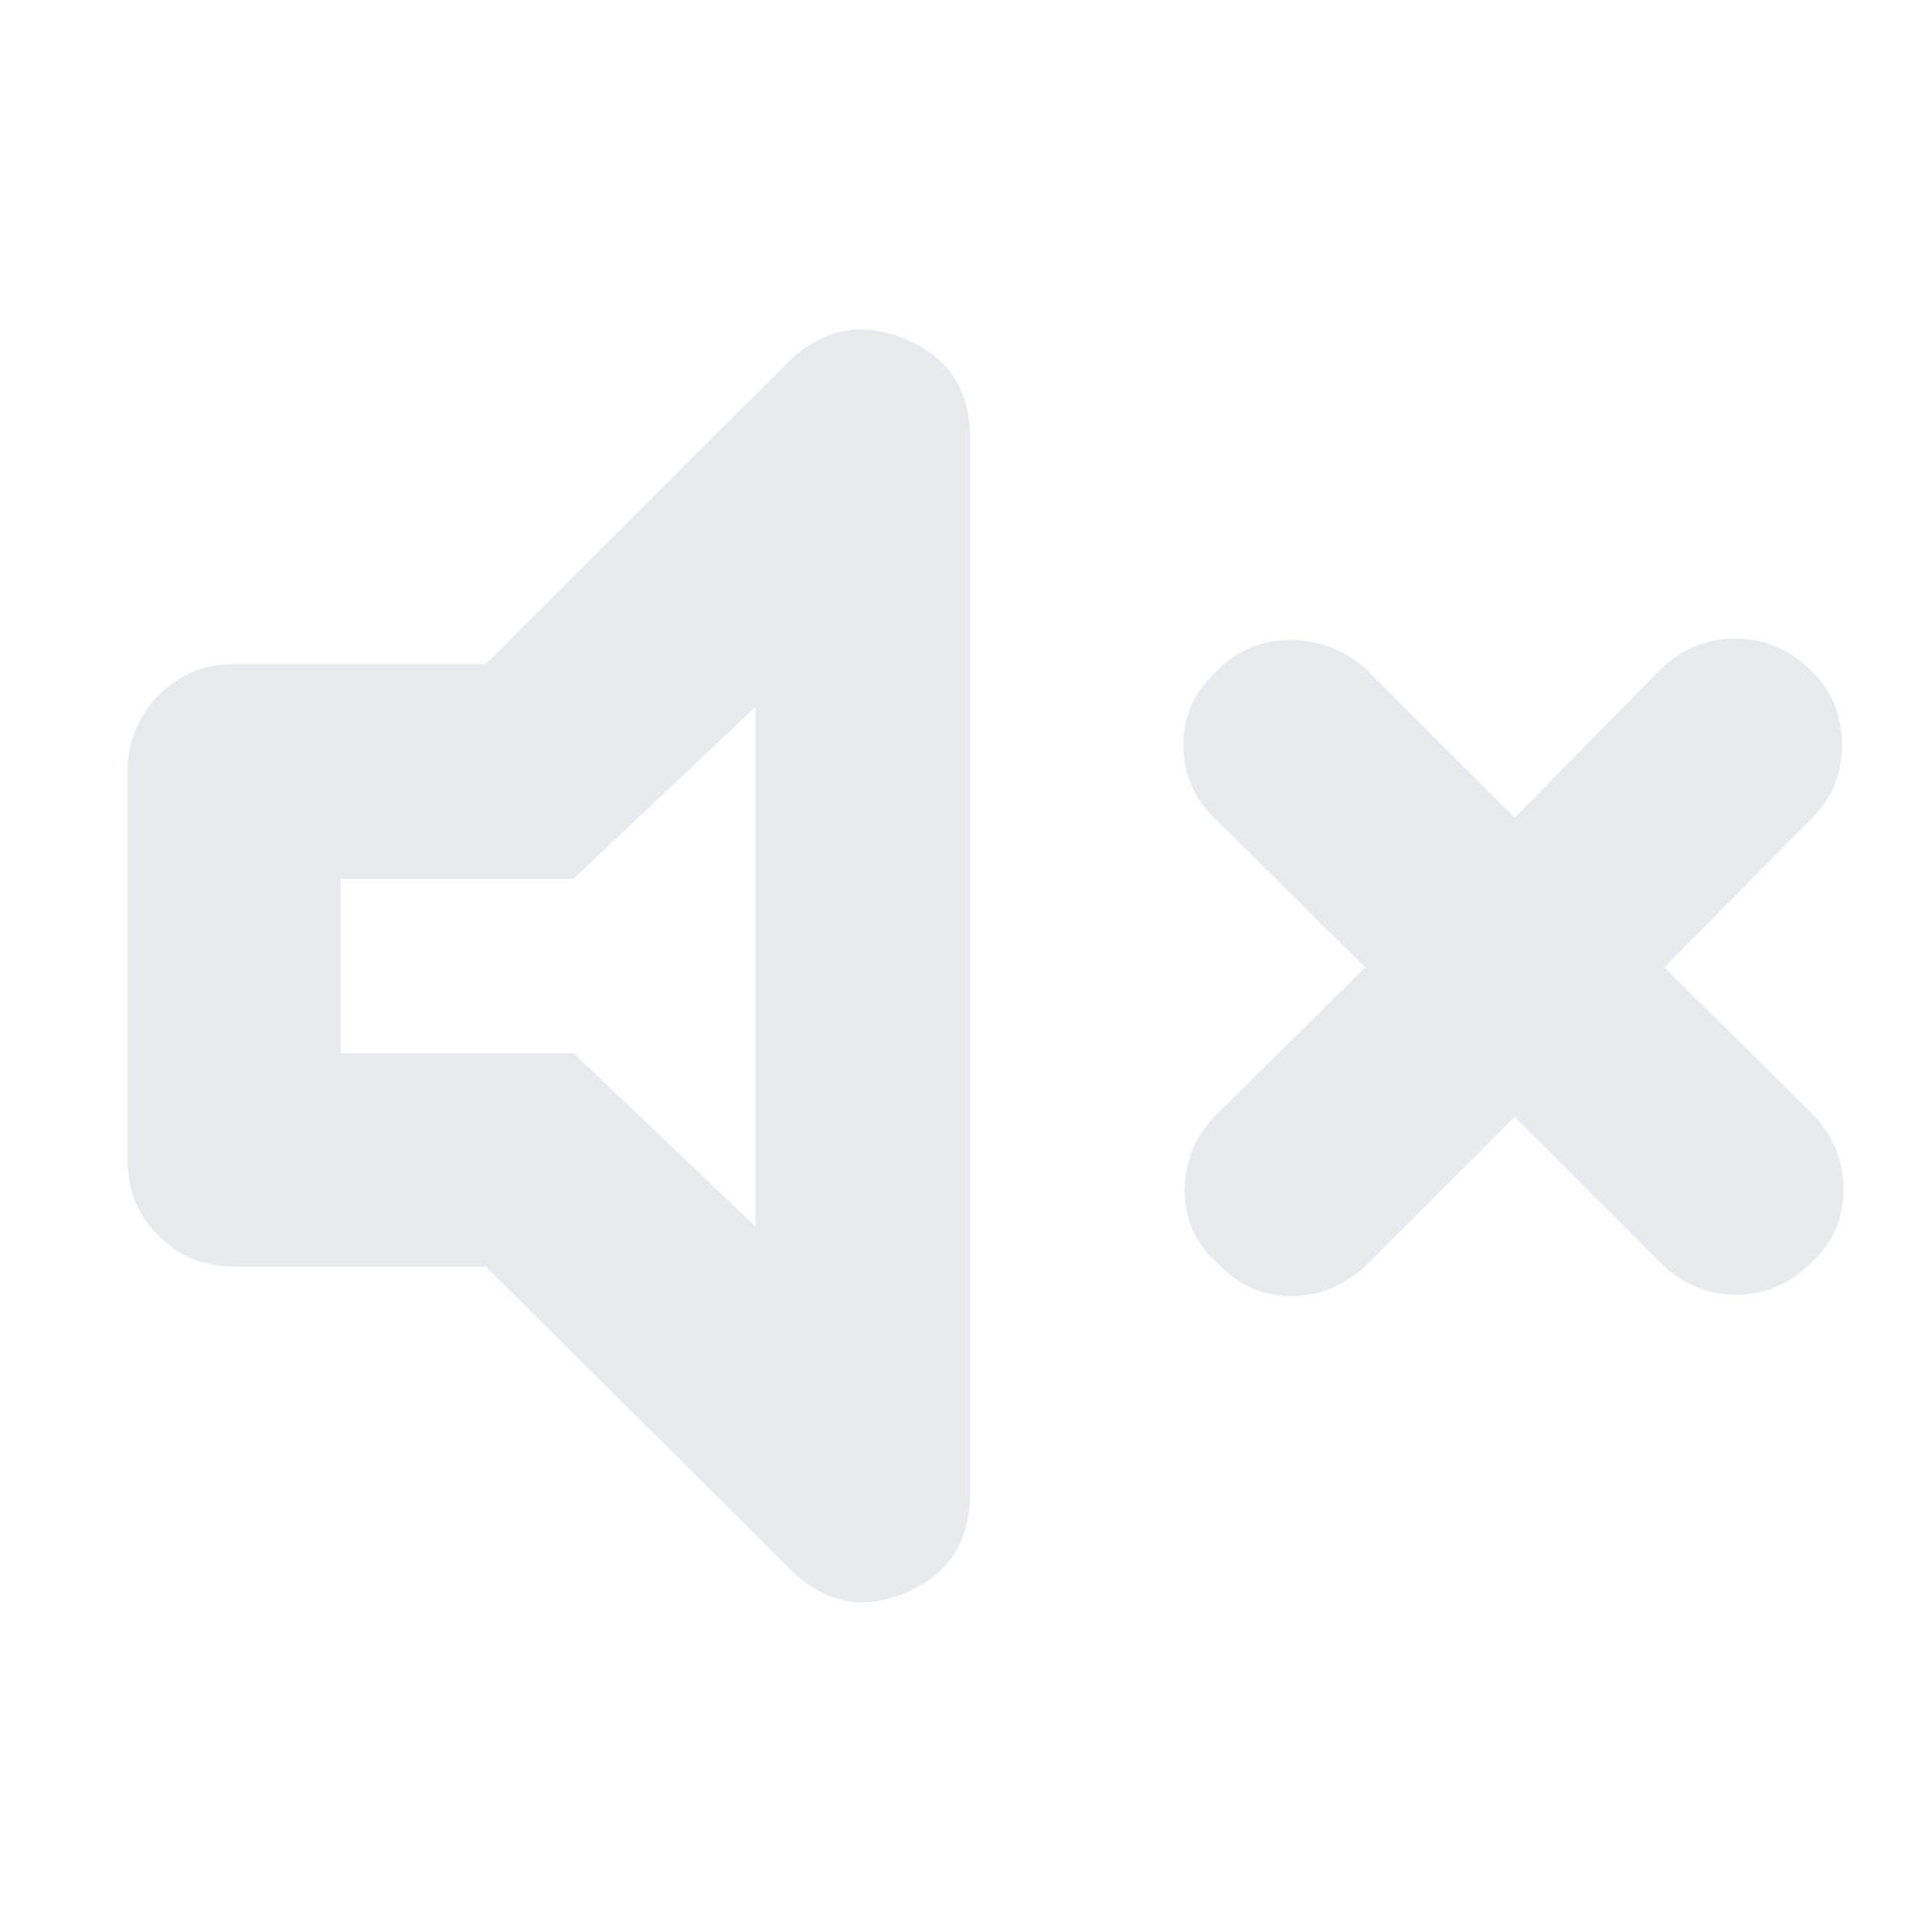
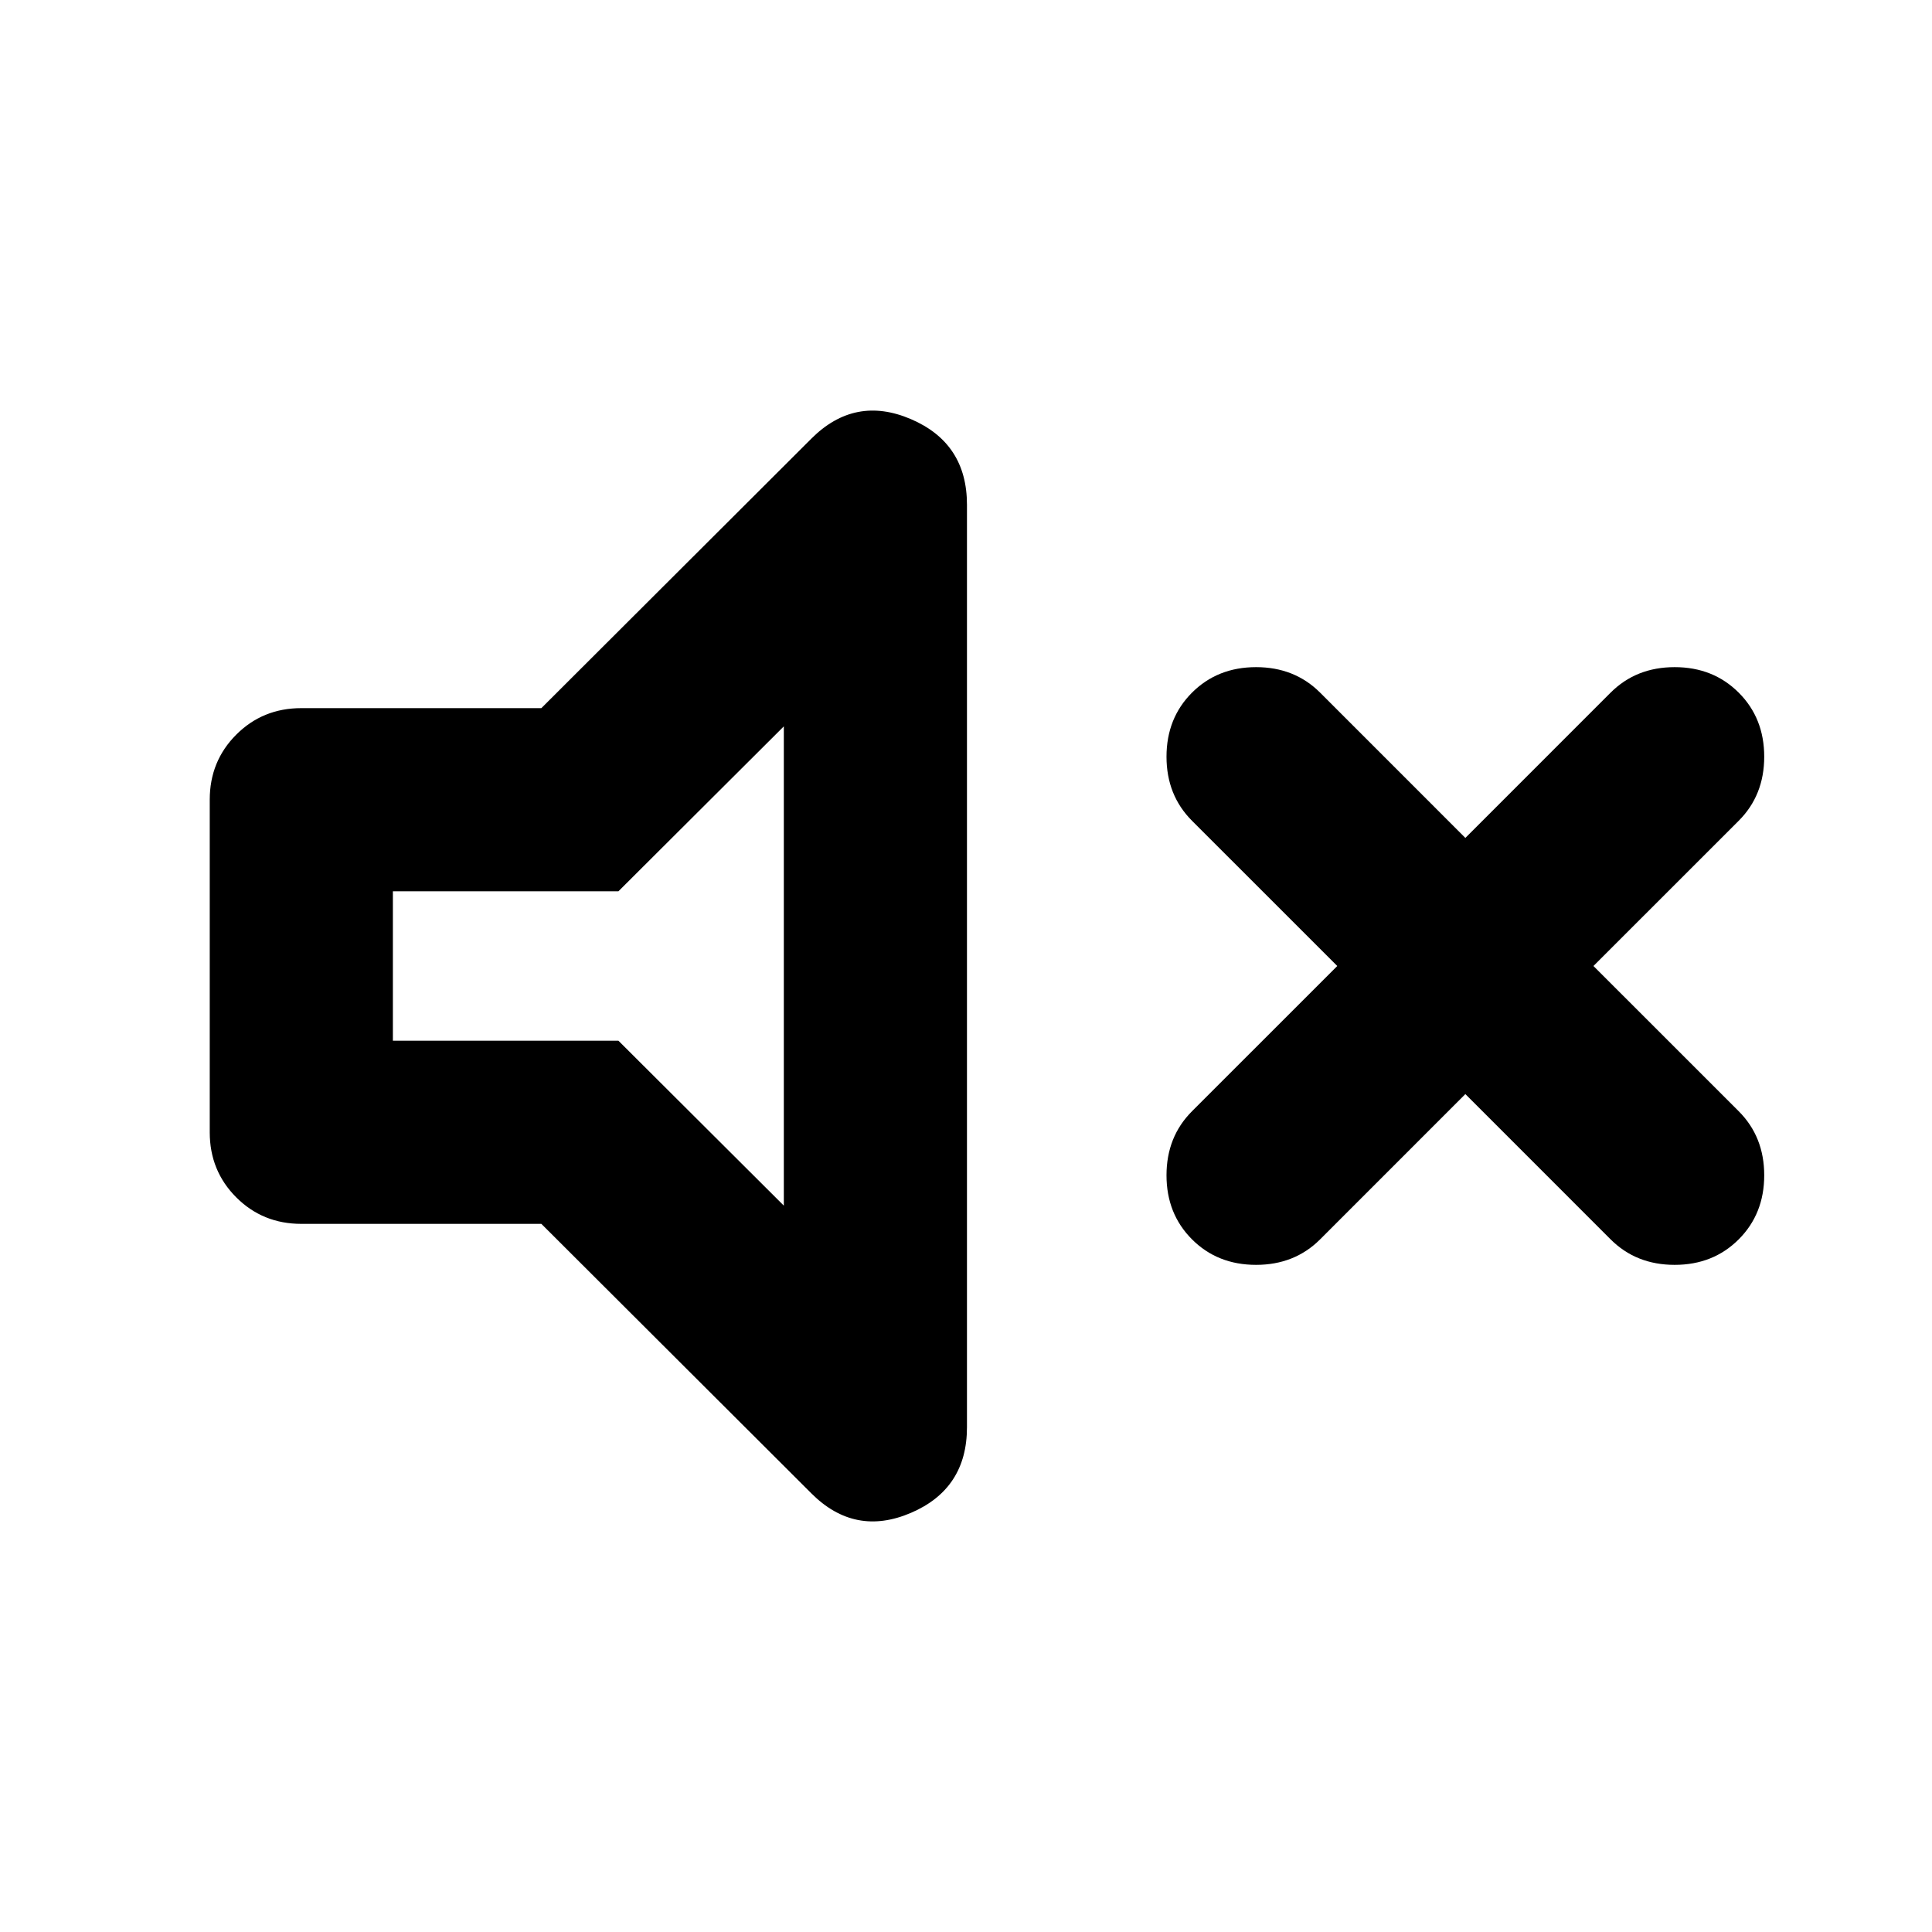
- <svg xmlns="http://www.w3.org/2000/svg" height="24px" viewBox="0 -960 960 960" width="24px" fill="#e8eaed">
-   <path d="m752.67-405-73 73q-16.67 16-38 16-21.34 0-36.34-16-16.66-14.33-16.66-36.67 0-22.33 16.66-38.33l73-72.33-73.66-73Q588-567.67 588-589.67q0-22 16.67-37 15-15.33 36.66-15.33 21.67 0 38.34 15.33l73 73L825-627.33q16-15.34 37.33-15.34 21.34 0 37 15.34 16 15 16 37.33t-16 37.67l-72.33 73L900-407q16 16 16 38t-16 36.33q-15.67 16-37.33 16-21.67 0-37.67-16L752.67-405Zm-511.34 74.33H116q-22 0-37.33-15.33-15.34-15.33-15.34-38v-192.67q0-22 15.34-37.66Q94-630 116-630h125.33l150.34-150q25.33-25 57.83-11.67 32.5 13.34 32.5 49V-218q0 36.33-32.5 49.67-32.5 13.33-57.83-13L241.33-330.67Zm134-278L285-523.33H169.33v86.66H285l90.33 86v-258Zm-96 128Z" />
+ <svg xmlns="http://www.w3.org/2000/svg" height="24px" viewBox="0 -960 960 960" width="24px" fill="#000000">
+   <path d="m728.13-416.35-72.17 72.18q-12.68 12.67-31.83 12.67t-31.83-12.67q-12.67-12.68-12.67-31.83t12.67-31.83L664.48-480l-72.18-72.17q-12.67-12.68-12.67-31.83t12.67-31.83q12.68-12.67 31.83-12.67t31.83 12.67l72.17 72.18 72.17-72.18q12.68-12.67 31.83-12.67t31.83 12.67q12.67 12.68 12.67 31.83t-12.67 31.83L791.78-480l72.18 72.17q12.67 12.68 12.67 31.83t-12.67 31.83q-12.68 12.67-31.83 12.67t-31.83-12.67l-72.17-72.18ZM269-351.87H149.72q-19.16 0-32.33-13.17-13.17-13.18-13.17-32.33v-165.26q0-19.15 13.17-32.33 13.17-13.17 32.33-13.17H269l134.15-133.91q21.63-21.63 49.48-9.7 27.85 11.94 27.85 42.52v458.44q0 30.58-27.85 42.52-27.85 11.93-49.48-9.7L269-351.87Zm120.48-247.2-82.18 81.94H195.22v74.26H307.3l82.18 81.94v-238.14ZM292.35-480Z" />
</svg>
